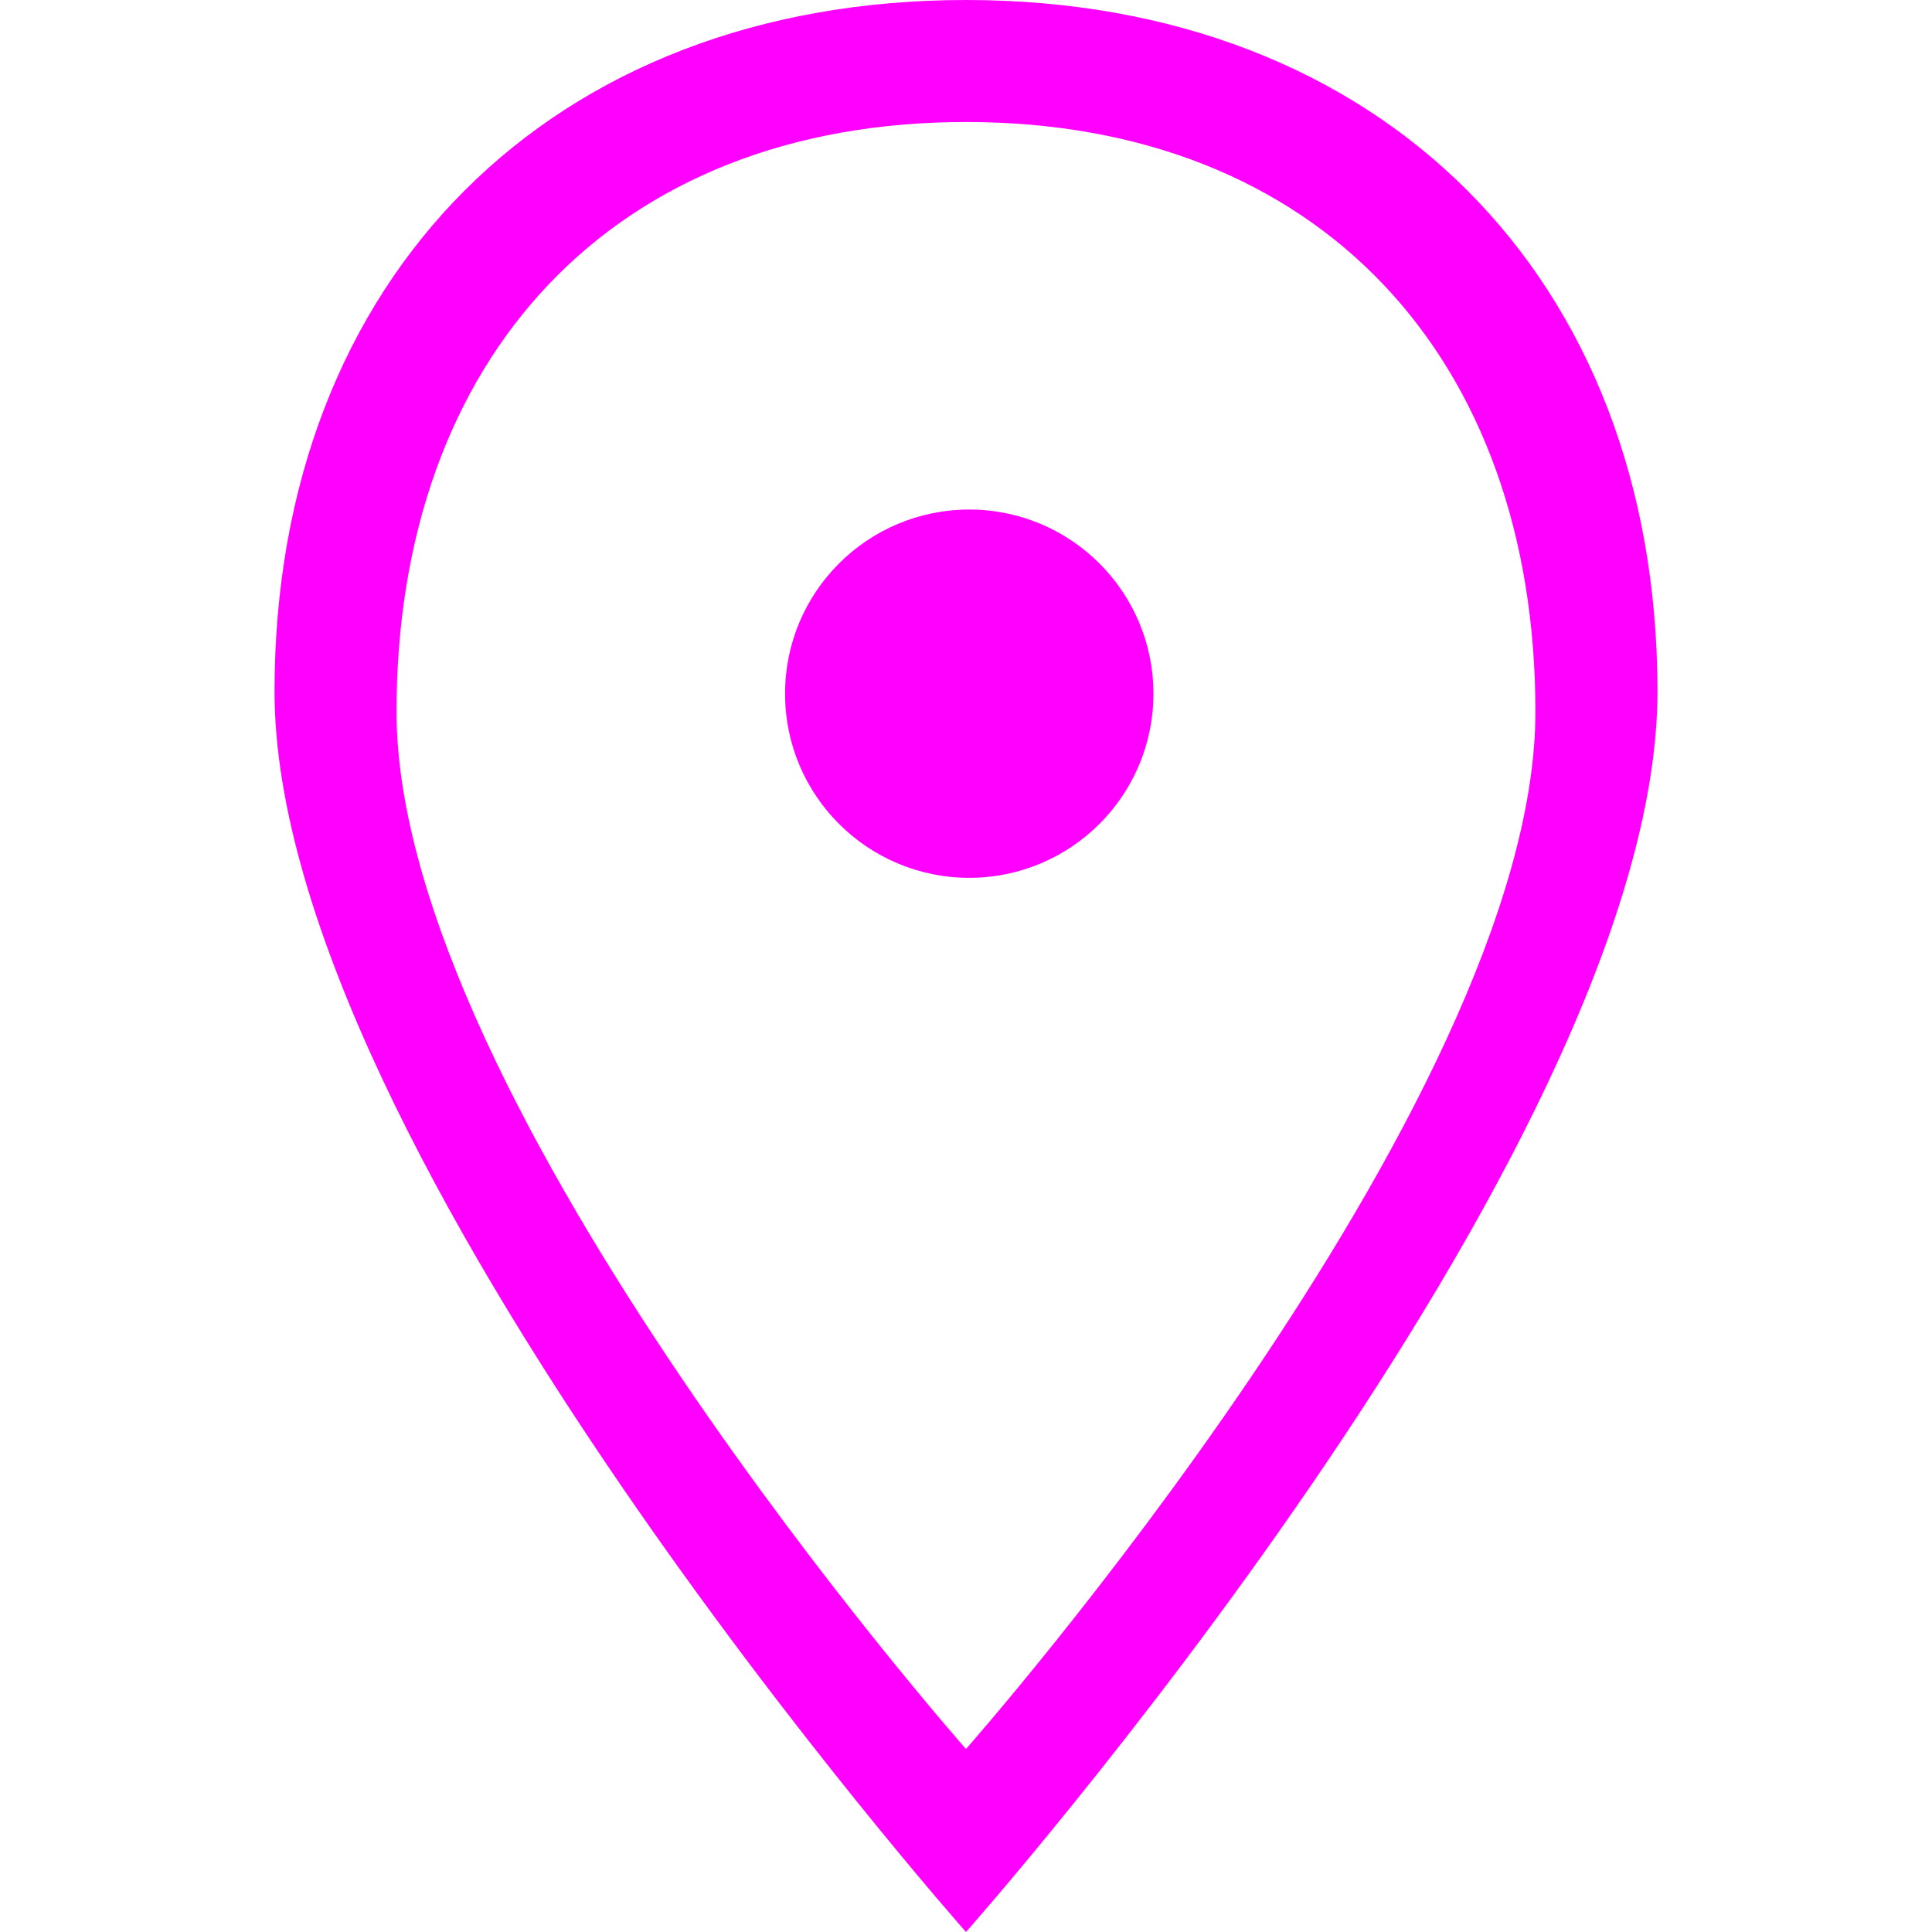
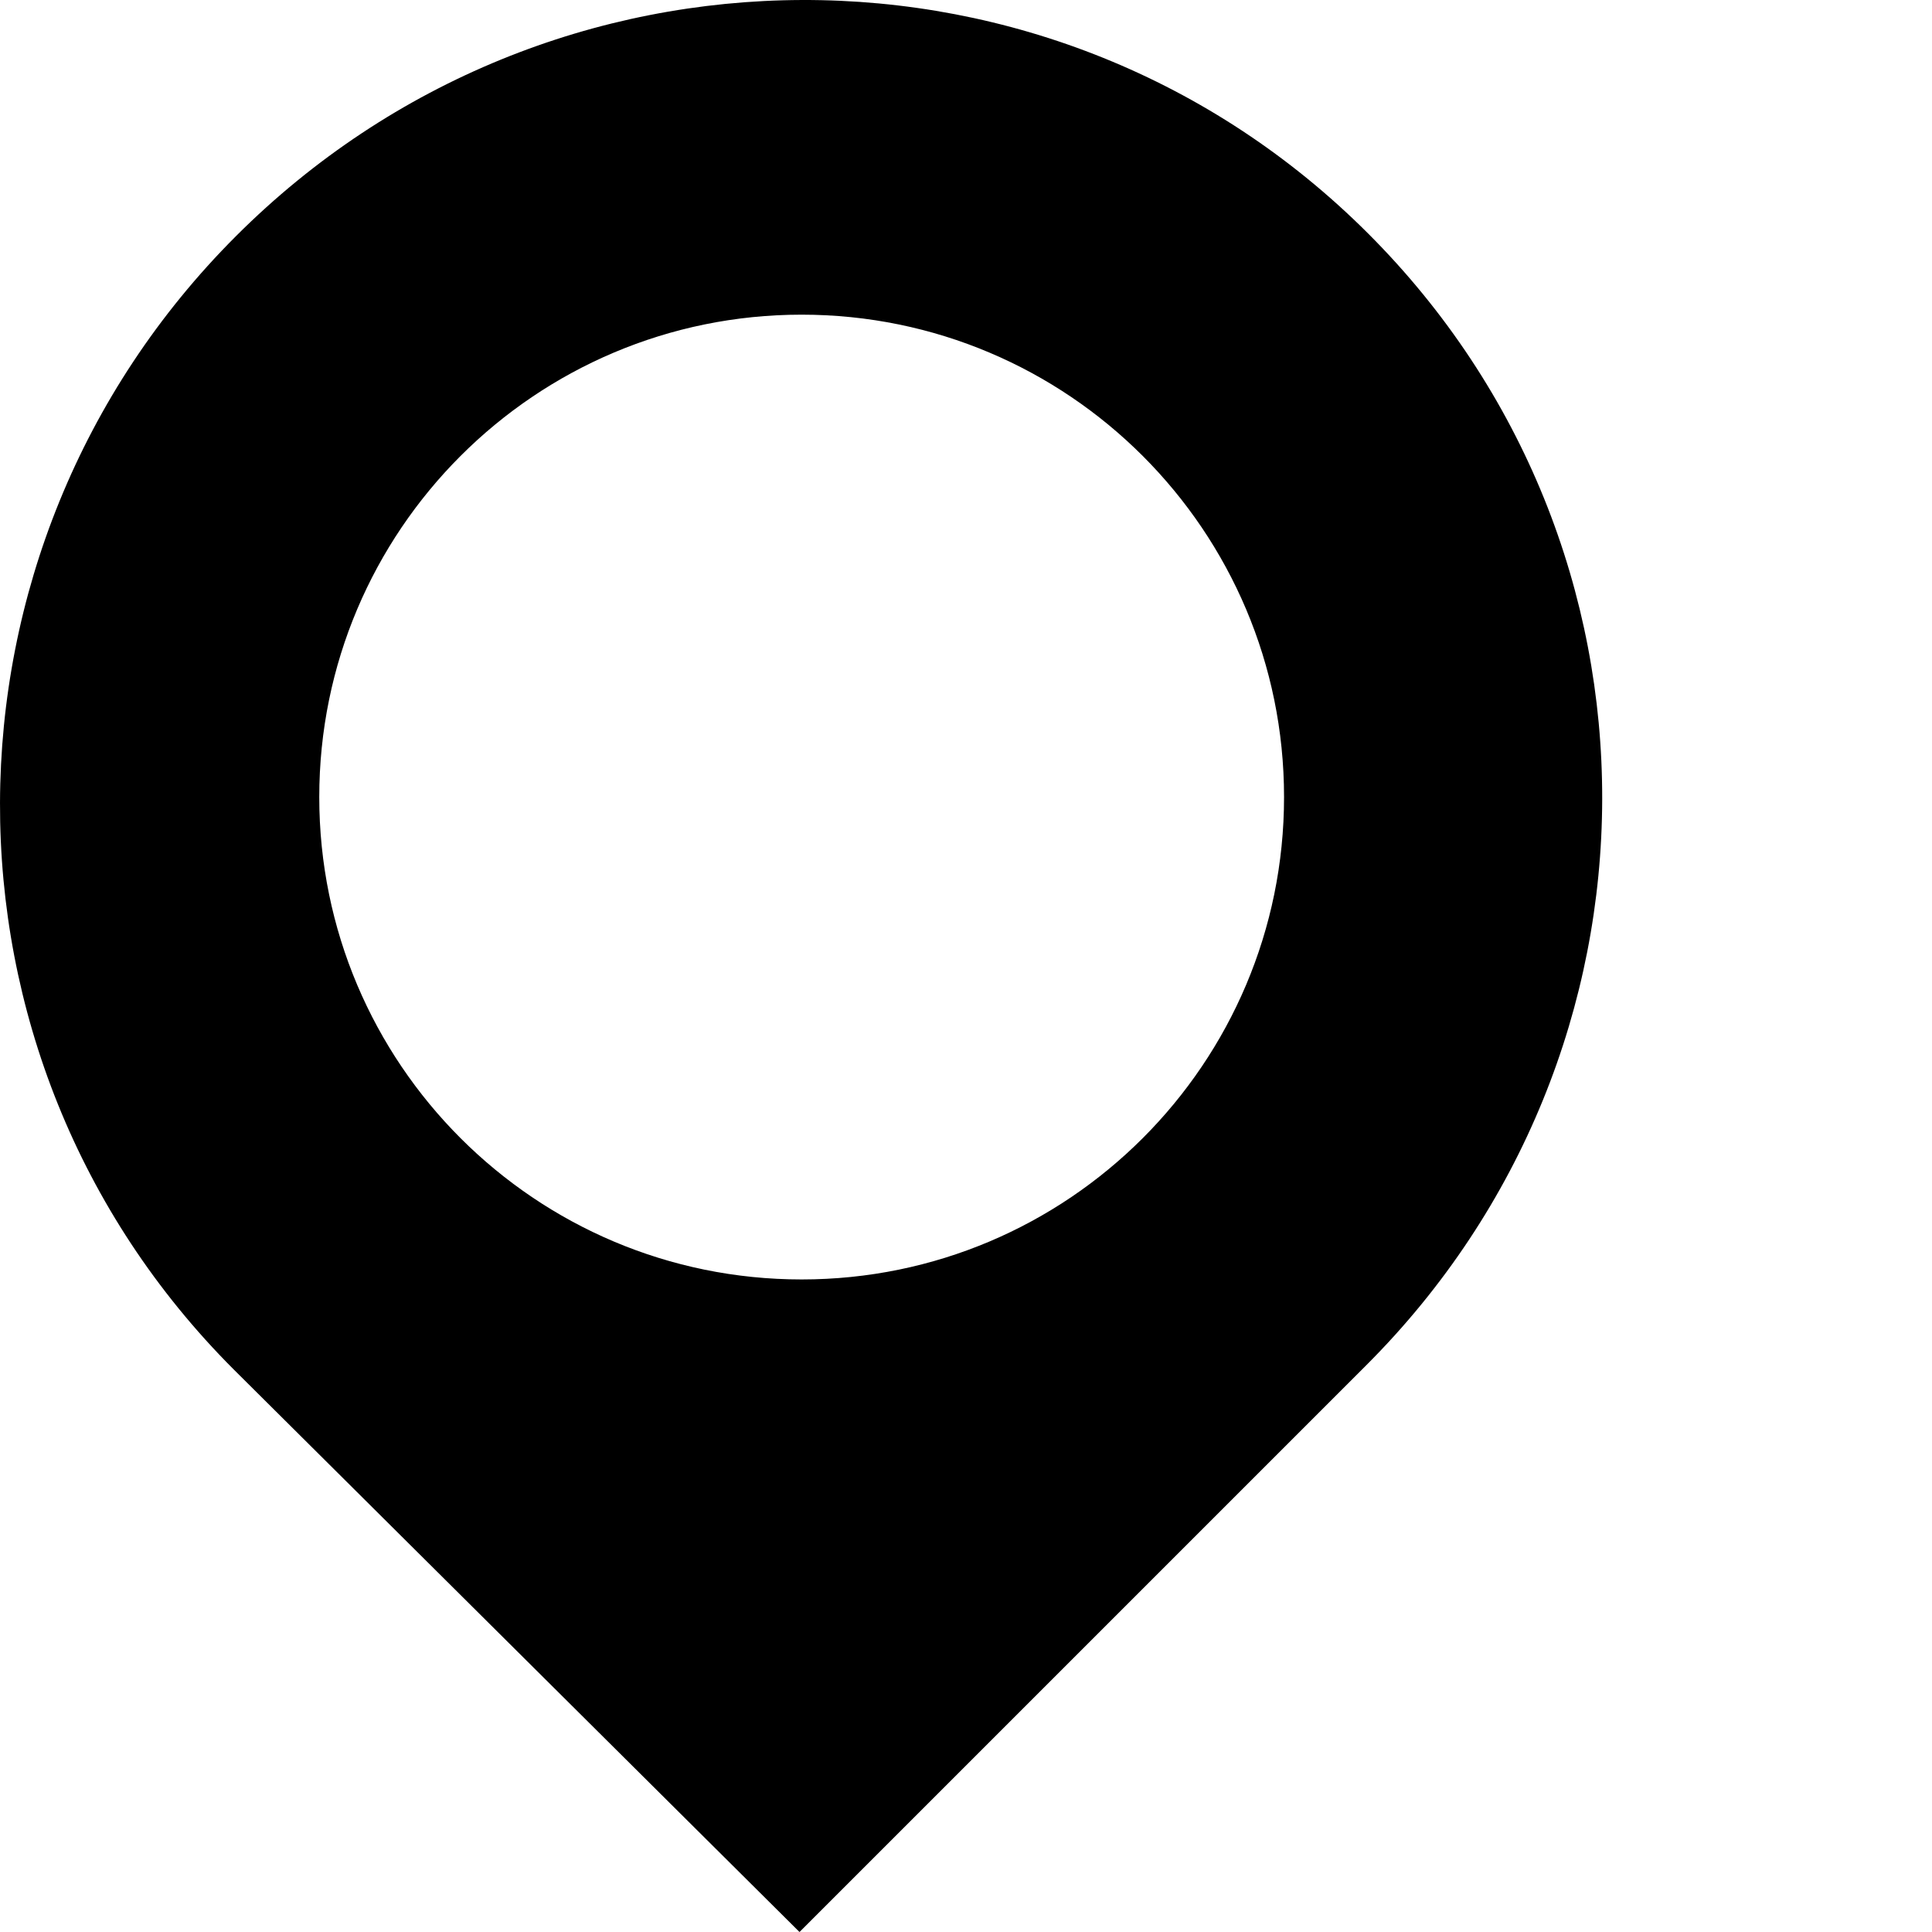
- <svg xmlns="http://www.w3.org/2000/svg" version="1.1" x="0px" y="0px" viewBox="0 0 71.58 100" height="25" width="25" enable-background="new 0 0 71.58 100" xml:space="preserve">
-   <path fill="none" d="M35.79,100C35.79,100,0,59.617,0,35.79C0,14.33,14.343,0,35.79,0c21.447,0,35.79,14.33,35.79,35.79  C71.58,59.617,35.79,100,35.79,100z" />
-   <path fill="#ff00ff" d="M35.79,0C14.343,0,0,14.33,0,35.79C0,59.617,35.79,100,35.79,100s35.79-40.383,35.79-64.21  C71.58,14.33,57.237,0,35.79,0z M6.315,36.842c0-18.296,11.18-30.527,29.474-30.527c18.292,0,29.474,12.231,29.474,30.527  c0,20.316-29.474,53.686-29.474,53.686S6.315,57.158,6.315,36.842z" />
-   <path fill="#ff00ff" d="M35.959,26.374c5.264,0,9.532,4.268,9.532,9.531c0,5.263-4.269,9.531-9.532,9.531  c-5.266,0-9.534-4.268-9.534-9.531C26.425,30.642,30.693,26.374,35.959,26.374z" />
+ <svg xmlns="http://www.w3.org/2000/svg" version="1.1" x="0px" y="0px" width="25" height="25" viewBox="0 0 100 100" enable-background="new 0 0 82.93 100" xml:space="preserve">
+   <path d="M-333.946,11.294c-16.482-16.481-43.113-16.348-59.594,0.134c-16.482,16.481-16.599,43.171-0.118,57.963L-363.879,99  l29.842-29.843C-317.555,54.364-317.465,27.776-333.946,11.294z M-363.766,66.342c-14.022,0-25.39-11.368-25.39-25.39  s11.368-25.39,25.39-25.39s25.39,11.368,25.39,25.39S-349.743,66.342-363.766,66.342z" />
+   <path d="M-202.331,12.09c-16.208-16.208-42.397-16.077-58.605,0.131c-16.208,16.208-16.323,42.454-0.115,58.663L-231.767,100  l29.347-29.347C-186.213,54.445-186.124,28.298-202.331,12.09z M-231.656,66.224c-13.79,0-24.968-11.179-24.968-24.968  c0-13.79,11.179-24.969,24.968-24.969s24.968,11.179,24.968,24.969C-206.688,55.045-217.866,66.224-231.656,66.224z" />
+   <path d="M-60.182,13.09c-16.208-16.208-42.397-16.077-58.605,0.131c-16.208,16.208-16.323,42.454-0.116,58.663L-89.618,101  l29.347-29.347C-44.063,55.445-43.974,29.298-60.182,13.09z M-89.507,67.224c-13.789,0-24.968-11.179-24.968-24.968  c0-13.79,11.179-24.969,24.968-24.969c13.79,0,24.969,11.179,24.969,24.969C-64.538,56.045-75.717,67.224-89.507,67.224z" />
+   <path d="M70.818,12.09C54.61-4.117,28.422-3.986,12.214,12.222C-3.994,28.429-4.109,54.676,12.098,70.884L41.382,100l29.347-29.347  C86.937,54.445,87.026,28.298,70.818,12.09z M41.493,66.224c-13.789,0-24.968-11.179-24.968-24.968  c0-13.79,11.179-24.969,24.968-24.969c13.79,0,24.969,11.179,24.969,24.969C66.462,55.045,55.283,66.224,41.493,66.224z" />
+   <path d="M-362.478-135.934c0,2.354-0.972,4.288-2.914,5.8c-1.943,1.513-2.915,2.83-2.915,3.951v40.646h-4.763v-40.646  c0-1.121-0.972-2.438-2.914-3.951c-1.943-1.513-2.915-3.446-2.915-5.8c0-6.389,1.42-12.534,4.259-18.438v15.804h2.522v-15.804h2.801  v15.804h2.578v-15.804C-363.898-148.468-362.478-142.323-362.478-135.934z" />
+   <path d="M-348.696-137.391c0.037,2.28-0.412,8.854-1.346,19.727h-1.4v32.128h-4.764v-32.128h-0.784v-36.708  c1.605,0.262,2.97,0.99,4.091,2.186C-350.135-149.346-348.734-144.415-348.696-137.391z" />
+   <path d="M-328.432-166.671c-19.526-19.526-51.077-19.368-70.604,0.158c-19.526,19.526-19.666,51.146-0.139,68.672l35.28,35.078  l35.355-35.355C-309.013-115.645-308.906-147.145-328.432-166.671z M-363.76-101.454c-16.613,0-30.081-13.468-30.081-30.081  s13.468-30.081,30.081-30.081s30.081,13.468,30.081,30.081S-347.147-101.454-363.76-101.454z" />
+   <path d="M-196.321-166.671c-19.526-19.526-51.077-19.368-70.604,0.158c-19.526,19.526-19.666,51.146-0.139,70.673l35.28,35.078  l35.355-35.355C-176.903-115.645-176.795-147.145-196.321-166.671z M-231.65-101.454c-16.613,0-30.081-13.468-30.081-30.081  s13.468-30.081,30.081-30.081s30.081,13.468,30.081,30.081S-215.037-101.454-231.65-101.454z" />
+   <path d="M-53.172-166.671c-19.526-19.526-51.077-19.368-70.604,0.158c-19.526,19.526-19.666,51.146-0.14,70.673l35.28,35.078  l35.355-35.355C-33.753-115.645-33.646-147.145-53.172-166.671z M-88.501-101.454c-16.612,0-30.08-13.468-30.08-30.081  s13.468-30.081,30.08-30.081c16.613,0,30.081,13.468,30.081,30.081S-71.888-101.454-88.501-101.454z" />
+   <path d="M76.828-166.671c-19.526-19.526-51.077-19.368-70.604,0.158c-19.526,19.526-19.665,51.146-0.14,70.673l35.28,35.078  l35.355-35.355C96.247-115.645,96.354-147.145,76.828-166.671z M41.499-101.454c-16.612,0-30.08-13.468-30.08-30.081  s13.468-30.081,30.08-30.081c16.613,0,30.081,13.468,30.081,30.081S58.112-101.454,41.499-101.454z" />
+   <g>
+     <path d="M-235.426-131.428l-17.677-2.486l1.676-5.109l18.92-1.405l3.379-10.352c0.757-2.325,1.91-3.487,3.459-3.487   c0.901,0,1.676,0.266,2.325,0.797c0.648,0.532,0.973,1.239,0.973,2.122c0,0.667-0.171,1.532-0.514,2.595l-3.325,10.271   l14.677,12.406l-1.676,5.108l-15.947-8.487l-3.487,10.677l3.676,7.676l-1.244,3.838l-6.838-8.622l-10.623,2.946l1.243-3.838   l7.568-4.082L-235.426-131.428z" />
+   </g>
+   <g>
+     <path d="M-89.087-136.497l6.922-6.922c-0.169-0.638-0.253-1.285-0.253-1.941c0-1.97,0.675-3.63,2.025-4.98   c1.352-1.351,2.992-2.026,4.925-2.026c0.675,0,1.341,0.094,1.998,0.281l-5.347,5.346l5.233,5.262l5.347-5.347   c0.188,0.657,0.281,1.313,0.281,1.97c0,1.932-0.676,3.574-2.026,4.924s-2.991,2.026-4.924,2.026c-0.713,0-1.416-0.103-2.11-0.31   l-6.781,6.781l-5.487,5.459l-6.443,6.472c0.206,0.694,0.31,1.388,0.31,2.083c0,1.951-0.671,3.602-2.012,4.952   c-1.342,1.351-2.987,2.026-4.938,2.026c-0.656,0-1.312-0.094-1.97-0.281l5.347-5.346l-5.262-5.262l-5.347,5.347   c-0.188-0.657-0.281-1.313-0.281-1.97c0-1.932,0.676-3.574,2.026-4.924s3.001-2.026,4.952-2.026c0.656,0,1.312,0.084,1.97,0.253   l6.612-6.584L-89.087-136.497z" />
+   </g>
+   <polygon points="62.499,-132.769 40.799,-154.468 19.552,-133.221 27.14,-133.141 27.14,-115.367 55.14,-115.367 55.14,-132.846 " />
+   <path d="M-346.661,26.943l-0.555-0.555c0.006-0.009,0.013-0.017,0.019-0.026c-0.042-0.029-0.084-0.053-0.126-0.082l-0.128-0.128  c-0.005,0.011-0.013,0.021-0.019,0.033c-2.124-1.468-4.326-2.504-6.611-3.083c-2.833,1.275-5.585,2.862-8.254,4.762  c-2.669,1.9-5.261,4.108-7.776,6.624c-2.428,2.428-4.578,4.962-6.451,7.604c-1.872,2.641-3.462,5.395-4.77,8.261  c0.675,2.436,1.725,4.667,3.131,6.703c-0.015,0.008-0.028,0.016-0.043,0.024l0.708,0.708c1.12,1.12,2.097,1.665,2.933,1.631  c0.834-0.033,1.854-0.654,3.062-1.861c1.68-1.681,2.603-3.2,2.768-4.562c0.164-1.361-0.413-2.701-1.73-4.02l-0.608-0.607  c0,0,0,0,0,0l-0.346-0.346c-1.625-1.625,0.109-4.984,5.205-10.08c4.93-4.93,8.208-6.583,9.833-4.958l0.24,0.24  c-0.011,0.003-0.022,0.008-0.033,0.011l0.74,0.741c1.208,1.208,2.501,1.705,3.879,1.491c1.378-0.214,2.891-1.145,4.537-2.792  c1.175-1.175,1.79-2.169,1.846-2.982C-345.157,28.881-345.639,27.964-346.661,26.943z" />
+   <path d="M-219.671,26.276c-2.784-1.916-6.605-2.873-11.334-2.873c-4.759,0-8.46,0.958-11.244,2.873  c-2.454,1.677-3.612,3.697-3.612,6.061v23.296h4v3h3v-3h16v3h3v-3h4V32.337C-215.86,29.973-217.217,27.953-219.671,26.276z   M-242.652,53.797c-1.287,0-1.931-0.644-1.931-1.931c0-1.257,0.644-1.885,1.931-1.885c1.286,0,1.93,0.628,1.93,1.885  C-240.722,53.154-241.366,53.797-242.652,53.797z M-231.86,42.633h-12v-10h12V42.633z M-219.532,53.797  c-1.257,0-1.885-0.644-1.885-1.931c0-1.257,0.628-1.885,1.885-1.885c1.287,0,1.93,0.628,1.93,1.885  C-217.602,53.154-218.245,53.797-219.532,53.797z M-217.86,42.633h-12v-10h12V42.633z" />
+   <path d="M-282.27,300.102c-2.246-1.818-6.417-4.812-6.417-8.021c0-5.775,1.925-12.62,6.631-16.257  c9.839-7.701,31.016-12.192,43.422-12.192c12.299,0,35.294,4.706,44.492,13.262c4.385,4.064,5.455,9.412,5.455,16.792  c0,1.604-3.958,4.598-6.312,6.416l-22.246-10.802c0-1.069,0.108-2.459,0.108-3.851c0-4.063-0.642-8.663-5.455-8.663h-32.085  c-4.813,0-5.455,4.6-5.455,8.663c0,1.392,0.107,2.781,0.107,3.851L-282.27,300.102z" />
+   <path d="M-238.694,281.261c-8.45,0-15.722,7.273-15.722,15.722c0,8.771,7.272,16.257,15.935,16.257  c8.77,0,16.043-6.951,16.043-15.828C-222.438,288.427-229.925,281.261-238.694,281.261z M-238.275,305.304  c-4.34,0-7.857-3.519-7.857-7.856c0-4.339,3.517-7.857,7.857-7.857c4.339,0,7.857,3.519,7.857,7.857  C-230.418,301.785-233.936,305.304-238.275,305.304z" />
+   <path d="M-206.86,312.829l-7.174-12.196h-3.636c-0.749,8-10.481,18.073-19.786,18.073c-10.802,0-20.534-7.073-21.925-18.073h-3.851  l-8.628,12.196v22.804h6.491c-0.013,0-0.034,0.336-0.034,0.434c0,1.416,1.35,2.639,3.015,2.639s3.015-1.261,3.015-2.676  c0-0.099-0.021-0.396-0.034-0.396h41.036c-0.013,0-0.034,0.336-0.034,0.434c0,1.416,1.35,2.639,3.015,2.639  c1.665,0,3.015-1.261,3.015-2.676c0-0.099-0.021-0.396-0.034-0.396h5.55V312.829z" />
+   <g>
+     <path d="M-87.708,27.564v11.941h11.449v5.15h-11.449v12.051h-5.368V44.655h-11.449v-5.15h11.449V27.564H-87.708z" />
+   </g>
+   <path d="M-322.196,303.846c0-9.768-9.665-17.734-18.665-18.088v-4.125h-67v49.792c0,3.585,3.321,6.208,6.906,6.208h53.011  c3.585,0,7.083-2.623,7.083-6.208v-9.491C-331.86,321.582-322.196,313.615-322.196,303.846z M-340.86,313.28v-18.867  c5,0.322,10.01,4.424,10.01,9.433S-335.86,312.956-340.86,313.28z" />
+   <path d="M-371.34,277.936c-2.96-1.436-5.746-3.141-8.506-4.912c-2.738-1.806-5.391-3.729-7.918-5.987  c-0.626-0.573-1.249-1.167-1.859-1.824c-0.609-0.671-1.2-1.359-1.768-2.364c-0.262-0.535-0.604-1.1-0.647-2.25  c-0.015-0.561,0.156-1.367,0.626-2.003c0.463-0.635,1.05-0.989,1.497-1.182c0.915-0.376,1.542-0.398,2.113-0.435  c0.571-0.021,1.071,0.006,1.551,0.05c0.873,0.081,1.485,0.131,2.248,0.153c0.729,0.023,1.456,0.012,2.178-0.036  c1.443-0.081,2.873-0.282,4.232-0.644c1.355-0.338,2.667-0.835,3.733-1.479c0.532-0.31,0.999-0.667,1.301-0.99  c0.321-0.32,0.342-0.567,0.351-0.391c0.013,0.074,0.068,0.175,0.078,0.155c0.009-0.011-0.044-0.109-0.188-0.228  c-0.137-0.121-0.346-0.251-0.583-0.386c-0.114-0.059-0.251-0.131-0.456-0.222l-0.537-0.247c-1.455-0.657-2.936-1.329-4.411-2.029  c-2.947-1.415-5.899-2.909-8.679-4.817c-1.36-0.991-2.753-2.001-3.839-3.464c-0.505-0.716-1.029-1.697-0.754-2.733  c0.331-0.997,1.156-1.451,1.895-1.755c-0.591,0.547-1.138,1.238-1.088,1.884c0.022,0.619,0.494,1.143,1.052,1.591  c1.149,0.889,2.575,1.564,4.02,2.153c2.899,1.198,5.932,2.188,8.978,3.193c1.526,0.506,3.057,1.003,4.606,1.552l0.586,0.207  c0.169,0.059,0.405,0.147,0.661,0.25c0.496,0.205,0.997,0.472,1.51,0.83c0.509,0.359,1.041,0.838,1.487,1.506  c0.446,0.657,0.769,1.557,0.792,2.438c0.04,0.888-0.182,1.691-0.479,2.335c-0.298,0.647-0.666,1.176-1.048,1.625  c-0.767,0.895-1.595,1.534-2.434,2.077c-1.69,1.057-3.441,1.713-5.208,2.184c-1.775,0.439-3.568,0.679-5.353,0.733  c-0.895,0.021-1.785,0-2.67-0.062c-0.853-0.056-1.849-0.173-2.58-0.302c-0.321-0.054-0.628-0.086-0.868-0.096  c-0.234-0.021-0.425,0.034-0.262-0.035c0.07-0.04,0.313-0.16,0.532-0.47c0.229-0.308,0.292-0.706,0.277-0.863  c-0.046-0.337-0.067-0.128,0.026,0.057c0.175,0.435,0.573,1.036,0.995,1.608c0.425,0.585,0.907,1.173,1.413,1.754  c2.022,2.344,4.303,4.618,6.562,6.912C-375.921,273.291-373.59,275.543-371.34,277.936z" />
+   <path d="M296.894-171.212c-0.912-0.912-2.477-1.155-4.933-1.155h-36.264c-2.386,0-3.869-0.397-4.446-0.767  c-0.58-0.366-1.114-1.571-1.606-3.395l-0.578-2.317c-0.491-1.824-1.184-3.119-2.08-3.629c-0.894-0.508-2.692-0.892-5.394-0.892  h-20.211c-3.263,0-5.315,0.348-6.158,0.839c-0.842,0.491-1.562,1.894-2.157,4.104l-0.526,2.131c-0.352,1.368-0.843,2.515-1.474,2.99  c-0.632,0.473-1.702,0.936-3.211,0.936h-3c-4.315,0-6.716,1.749-6.716,6.1v60.9h100v-60.953  C298.14-168.812,297.806-170.299,296.894-171.212z M238.263-154.655c2.425,0,4.39,1.965,4.39,4.39s-1.965,4.39-4.39,4.39  s-4.39-1.965-4.39-4.39S235.838-154.655,238.263-154.655z M222.368-118.004l-14.739,0.09l23.562-23.562l7.324,7.324l15.949,15.951  L222.368-118.004z M259.465-118.202l-15.949-15.951l15.728-15.728l31.624,31.626L259.465-118.202z" />
+   <g>
+     <polygon points="246.14,-34.047 254.241,-42.148 246.14,-50.249  " />
+     <path d="M296.907-74.337c-0.912-0.912-2.462-1.03-4.917-1.03h-36.264c-2.387,0-3.869-0.522-4.447-0.892   c-0.58-0.366-1.113-1.633-1.605-3.458l-0.578-2.348c-0.492-1.824-1.184-3.01-2.08-3.52c-0.895-0.508-2.693-0.783-5.395-0.783   H221.41c-3.262,0-5.314,0.223-6.158,0.714c-0.842,0.491-1.561,1.832-2.156,4.042l-0.527,2.1c-0.352,1.368-0.842,2.625-1.473,3.099   c-0.633,0.473-1.703,1.045-3.211,1.045h-3c-4.316,0-6.745,1.499-6.745,5.85v61.15h100V-69.57   C298.14-72.062,297.819-73.424,296.907-74.337z M273.14-31.471c0,2.266-1.837,4.104-4.103,4.104h-39.795   c-2.266,0-4.103-1.837-4.103-4.104v-19.793c0-2.266,1.837-4.104,4.103-4.104h39.795c2.266,0,4.103,1.837,4.103,4.104V-31.471z" />
+   </g>
+   <g>
+     <path d="M244.425,41.704l0.094,3.45c0,0,11.595-5.27,18.397-3.641l-0.288-1.822C262.628,39.691,255.442,37.583,244.425,41.704z" />
+     <path d="M296.89,23.65c-0.912-0.912-2.479-1.018-4.936-1.018H255.69c-2.386,0-3.869-0.534-4.446-0.904   c-0.58-0.366-1.114-1.639-1.606-3.463l-0.578-2.352c-0.491-1.824-1.184-2.999-2.08-3.509c-0.894-0.508-2.692-0.772-5.394-0.772   h-20.211c-3.263,0-5.315,0.211-6.158,0.702c-0.842,0.491-1.562,1.825-2.157,4.035l-0.526,2.097   c-0.352,1.368-0.843,2.635-1.474,3.11c-0.632,0.473-1.702,1.056-3.211,1.056h-3c-4.315,0-6.709,1.475-6.709,5.825v61.175h100   V28.405C298.14,25.914,297.802,24.563,296.89,23.65z M266.14,65.26c0,2.521-2.502,4.945-5.68,5.719   c-3.639,0.882-7.275-0.735-7.975-3.616c-0.703-2.882,1.527-5.932,5.169-6.816c1.658-0.403,3.485-0.287,4.485,0.231V46.81   c-10,0.681-17,3.4-17,3.4v18.781c0,2.728-2.316,5.487-5.748,6.323c-3.641,0.883-7.33-0.735-8.029-3.615   c-0.699-2.881,1.603-5.933,5.241-6.817c1.69-0.41,3.309-0.283,4.678,0.262l0.219-25.139c0,0,10.64-4.953,24.64-4.506   C266.14,40.598,266.14,65.232,266.14,65.26z" />
+   </g>
+   <path d="M296.483,120.459c-0.912-0.912-2.887-0.826-5.343-0.826h-36.264c-2.386,0-3.869-0.725-4.446-1.096  c-0.58-0.365-1.114-1.734-1.606-3.559l-0.578-2.399c-0.491-1.824-1.184-2.831-2.08-3.341c-0.894-0.508-2.692-0.605-5.394-0.605  h-20.211c-3.263,0-5.315,0.02-6.158,0.512c-0.842,0.49-1.562,1.729-2.157,3.938l-0.526,2.05c-0.352,1.368-0.843,2.803-1.474,3.277  c-0.632,0.473-1.702,1.223-3.211,1.223h-3c-4.315,0-5.896,1.093-5.896,5.443v61.557h100v-61.609  C298.14,122.532,297.396,121.373,296.483,120.459z M257.14,173.633h-25v-34h25V173.633z M263.14,167.633h-3v-31h-22v-3h25V167.633z" />
+   <g>
+     <path d="M376.762,289.827v-61c0-4.351,2.158-6.526,6.474-6.526h3c1.509,0,2.579-0.237,3.211-0.71   c0.631-0.475,1.122-1.396,1.474-2.764l0.526-2.105c0.596-2.21,1.315-3.562,2.157-4.053c0.843-0.491,2.896-0.736,6.158-0.736h20.211   c2.701,0,4.5,0.255,5.394,0.763c0.896,0.51,1.589,1.676,2.08,3.5l0.578,2.264c0.492,1.824,1.026,2.922,1.606,3.288   c0.577,0.37,2.061,0.554,4.446,0.554h36.264c2.456,0,4.141,0.456,5.053,1.368c0.912,0.913,1.368,2.614,1.368,5.105v61.053H376.762z   " />
+   </g>
+   <path d="M302,223.835c-0.912-0.912-2.368-1.202-4.824-1.202h-36.264c-2.386,0-3.869-0.35-4.446-0.72  c-0.58-0.366-1.114-1.547-1.606-3.371l-0.578-2.306c-0.491-1.824-1.184-3.16-2.08-3.67c-0.894-0.508-2.692-0.934-5.394-0.934  h-20.211c-3.263,0-5.315,0.395-6.158,0.887c-0.842,0.49-1.562,1.917-2.157,4.127l-0.526,2.144c-0.352,1.368-0.843,2.474-1.474,2.948  c-0.632,0.473-1.702,0.895-3.211,0.895h-3c-4.315,0-6.931,1.844-6.931,6.194v60.806h100v-60.858  C303.14,226.283,302.912,224.748,302,223.835z M260.14,271.595c0,1.437-0.735,3.038-2.173,3.038h-25.946  c-1.438,0-2.881-1.602-2.881-3.038v-27.04c0-1.437,1.443-2.922,2.881-2.922h14.389l-3.162,3.965l-10.107,0.072v24.963h24v-11.146  l3-0.744V271.595z M263.14,260.483v-5.758c0,0-8.326-0.585-14.381,3.165c-4.023,2.491-6.363,4.982-8.354,8.352  c0,0,0.423-8.944,5.569-17.092c6.434-10.187,17.165-11.86,17.165-11.86v-5.538l14.365,14.335L263.14,260.483z" />
</svg>
